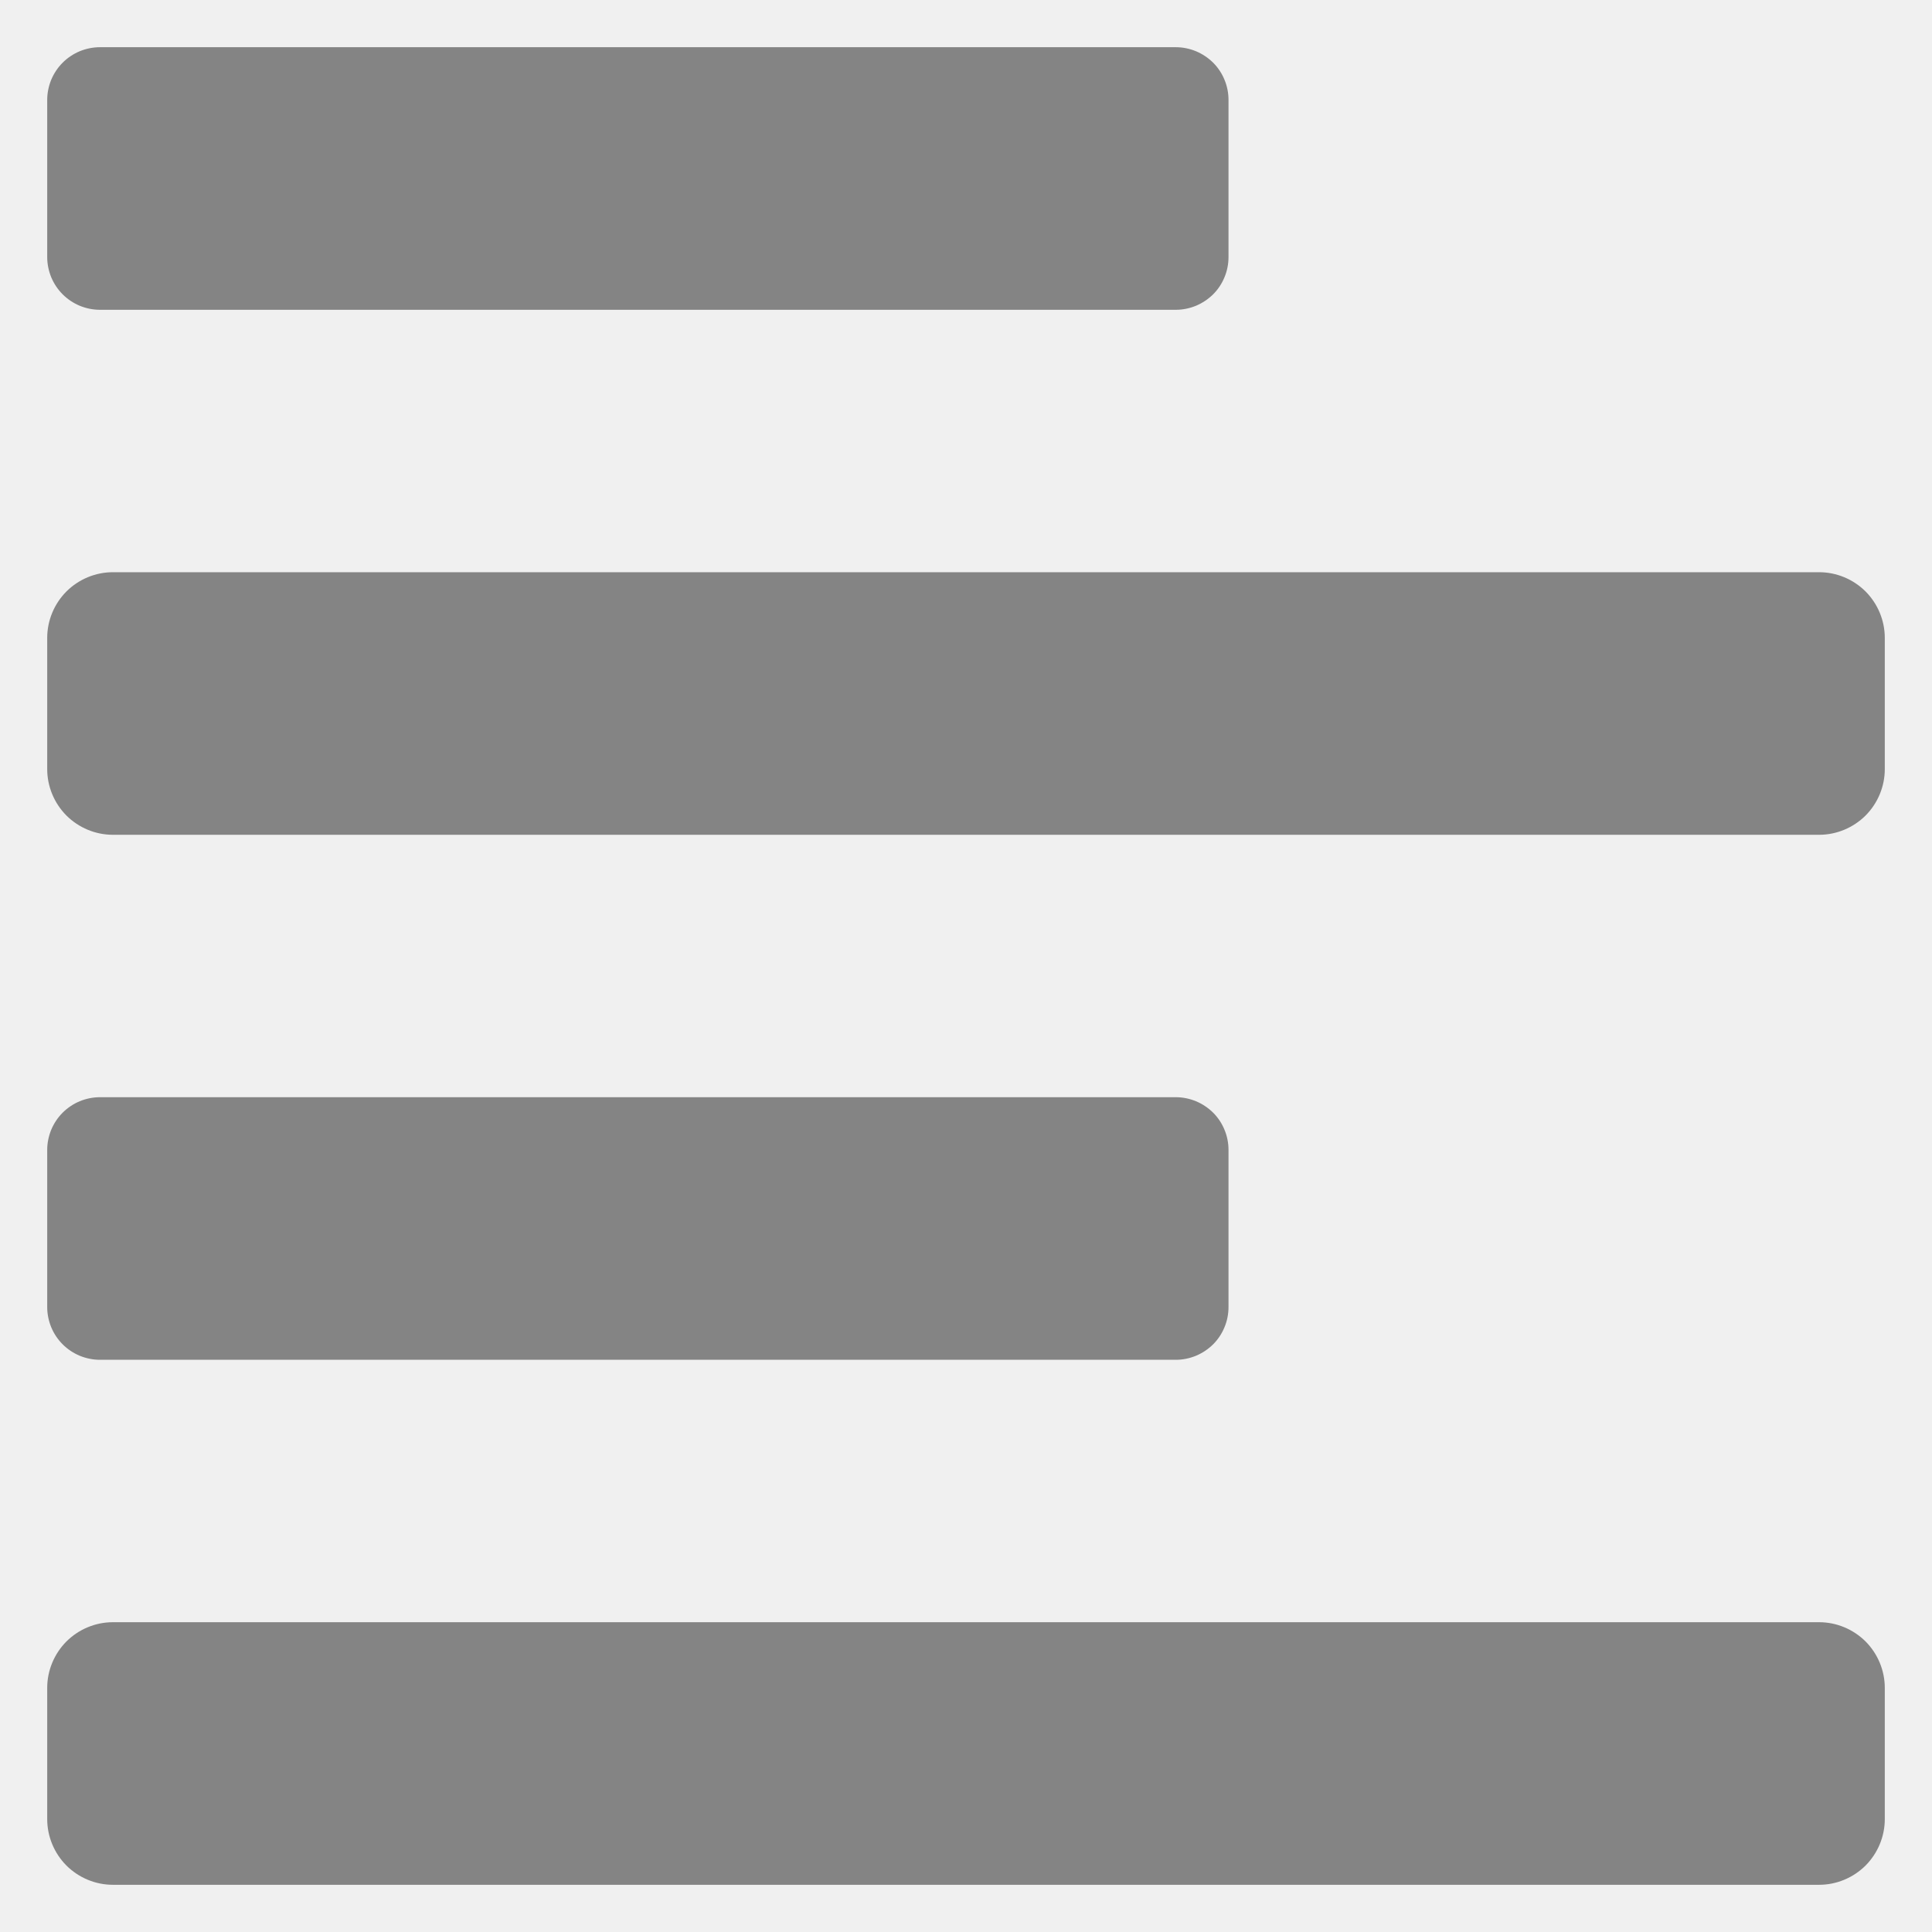
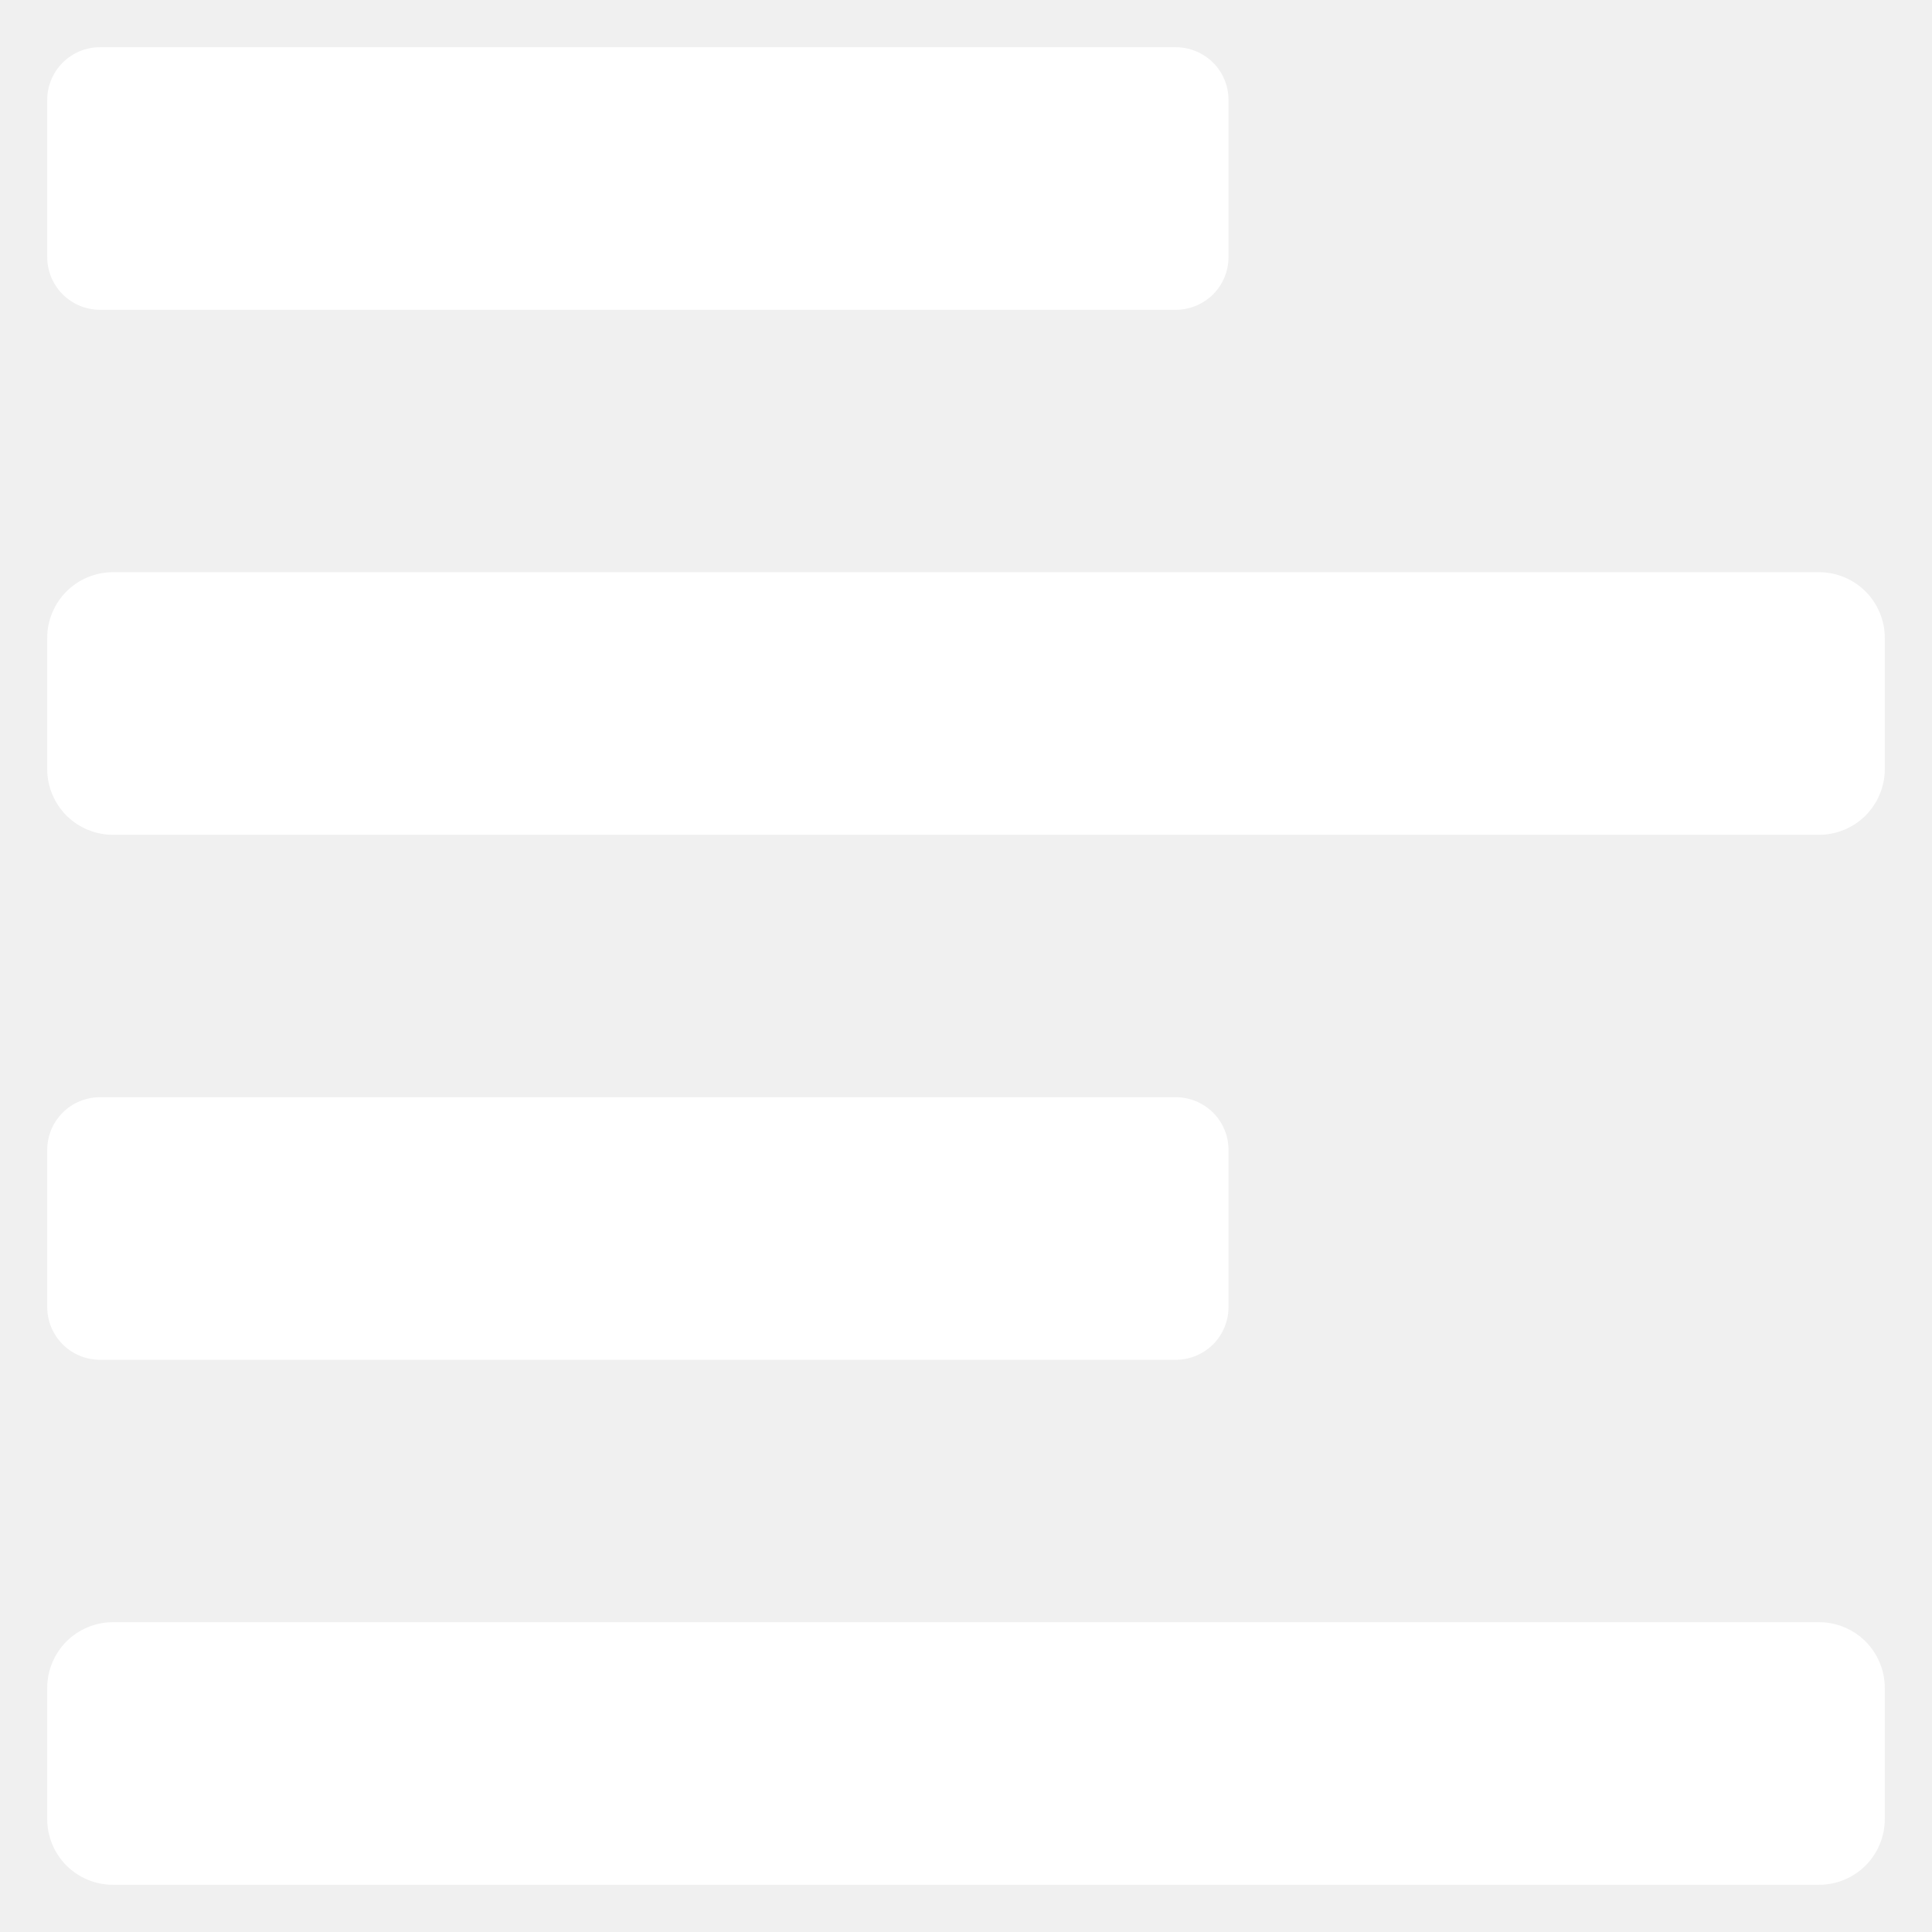
<svg xmlns="http://www.w3.org/2000/svg" width="23" height="23" viewBox="0 0 23 23" fill="none">
-   <path d="M1.189 16.188H13.998C14.081 16.188 14.162 16.171 14.238 16.14C14.314 16.108 14.383 16.062 14.442 16.004C14.5 15.946 14.546 15.877 14.577 15.801C14.609 15.725 14.625 15.643 14.625 15.561V13.689C14.625 13.607 14.609 13.525 14.577 13.449C14.546 13.373 14.5 13.304 14.442 13.246C14.383 13.188 14.314 13.142 14.238 13.11C14.162 13.079 14.081 13.062 13.998 13.062H1.189C1.107 13.062 1.025 13.079 0.949 13.11C0.873 13.142 0.804 13.188 0.746 13.246C0.688 13.304 0.642 13.373 0.61 13.449C0.579 13.525 0.562 13.607 0.562 13.689V15.561C0.562 15.643 0.579 15.725 0.61 15.801C0.642 15.877 0.688 15.946 0.746 16.004C0.804 16.062 0.873 16.108 0.949 16.14C1.025 16.171 1.107 16.188 1.189 16.188ZM1.189 3.688H13.998C14.081 3.688 14.162 3.671 14.238 3.64C14.314 3.608 14.383 3.562 14.442 3.504C14.5 3.446 14.546 3.377 14.577 3.301C14.609 3.225 14.625 3.143 14.625 3.061V1.189C14.625 1.107 14.609 1.025 14.577 0.949C14.546 0.873 14.5 0.804 14.442 0.746C14.383 0.688 14.314 0.642 14.238 0.61C14.162 0.579 14.081 0.562 13.998 0.562H1.189C1.107 0.562 1.025 0.579 0.949 0.61C0.873 0.642 0.804 0.688 0.746 0.746C0.688 0.804 0.642 0.873 0.61 0.949C0.579 1.025 0.562 1.107 0.562 1.189V3.061C0.562 3.143 0.579 3.225 0.61 3.301C0.642 3.377 0.688 3.446 0.746 3.504C0.804 3.562 0.873 3.608 0.949 3.64C1.025 3.671 1.107 3.688 1.189 3.688ZM21.656 6.812H1.344C1.137 6.812 0.938 6.895 0.791 7.041C0.645 7.188 0.562 7.387 0.562 7.594V9.156C0.562 9.363 0.645 9.562 0.791 9.709C0.938 9.855 1.137 9.938 1.344 9.938H21.656C21.863 9.938 22.062 9.855 22.209 9.709C22.355 9.562 22.438 9.363 22.438 9.156V7.594C22.438 7.387 22.355 7.188 22.209 7.041C22.062 6.895 21.863 6.812 21.656 6.812ZM21.656 19.312H1.344C1.137 19.312 0.938 19.395 0.791 19.541C0.645 19.688 0.562 19.887 0.562 20.094V21.656C0.562 21.863 0.645 22.062 0.791 22.209C0.938 22.355 1.137 22.438 1.344 22.438H21.656C21.863 22.438 22.062 22.355 22.209 22.209C22.355 22.062 22.438 21.863 22.438 21.656V20.094C22.438 19.887 22.355 19.688 22.209 19.541C22.062 19.395 21.863 19.312 21.656 19.312Z" fill="#848484" />
+   <path d="M1.189 16.188H13.998C14.081 16.188 14.162 16.171 14.238 16.14C14.314 16.108 14.383 16.062 14.442 16.004C14.5 15.946 14.546 15.877 14.577 15.801C14.609 15.725 14.625 15.643 14.625 15.561V13.689C14.625 13.607 14.609 13.525 14.577 13.449C14.546 13.373 14.5 13.304 14.442 13.246C14.383 13.188 14.314 13.142 14.238 13.11C14.162 13.079 14.081 13.062 13.998 13.062H1.189C1.107 13.062 1.025 13.079 0.949 13.11C0.873 13.142 0.804 13.188 0.746 13.246C0.688 13.304 0.642 13.373 0.61 13.449C0.579 13.525 0.562 13.607 0.562 13.689V15.561C0.562 15.643 0.579 15.725 0.61 15.801C0.642 15.877 0.688 15.946 0.746 16.004C0.804 16.062 0.873 16.108 0.949 16.14C1.025 16.171 1.107 16.188 1.189 16.188ZM1.189 3.688H13.998C14.081 3.688 14.162 3.671 14.238 3.64C14.314 3.608 14.383 3.562 14.442 3.504C14.5 3.446 14.546 3.377 14.577 3.301C14.609 3.225 14.625 3.143 14.625 3.061V1.189C14.625 1.107 14.609 1.025 14.577 0.949C14.546 0.873 14.5 0.804 14.442 0.746C14.383 0.688 14.314 0.642 14.238 0.61C14.162 0.579 14.081 0.562 13.998 0.562H1.189C1.107 0.562 1.025 0.579 0.949 0.61C0.873 0.642 0.804 0.688 0.746 0.746C0.688 0.804 0.642 0.873 0.61 0.949C0.579 1.025 0.562 1.107 0.562 1.189V3.061C0.562 3.143 0.579 3.225 0.61 3.301C0.642 3.377 0.688 3.446 0.746 3.504C0.804 3.562 0.873 3.608 0.949 3.64C1.025 3.671 1.107 3.688 1.189 3.688ZM21.656 6.812H1.344C1.137 6.812 0.938 6.895 0.791 7.041C0.645 7.188 0.562 7.387 0.562 7.594V9.156C0.562 9.363 0.645 9.562 0.791 9.709C0.938 9.855 1.137 9.938 1.344 9.938H21.656C21.863 9.938 22.062 9.855 22.209 9.709C22.355 9.562 22.438 9.363 22.438 9.156V7.594C22.438 7.387 22.355 7.188 22.209 7.041C22.062 6.895 21.863 6.812 21.656 6.812ZM21.656 19.312H1.344C1.137 19.312 0.938 19.395 0.791 19.541C0.645 19.688 0.562 19.887 0.562 20.094V21.656C0.562 21.863 0.645 22.062 0.791 22.209C0.938 22.355 1.137 22.438 1.344 22.438H21.656C21.863 22.438 22.062 22.355 22.209 22.209C22.355 22.062 22.438 21.863 22.438 21.656V20.094C22.438 19.887 22.355 19.688 22.209 19.541C22.062 19.395 21.863 19.312 21.656 19.312Z" fill="#ffffff" />
</svg>
